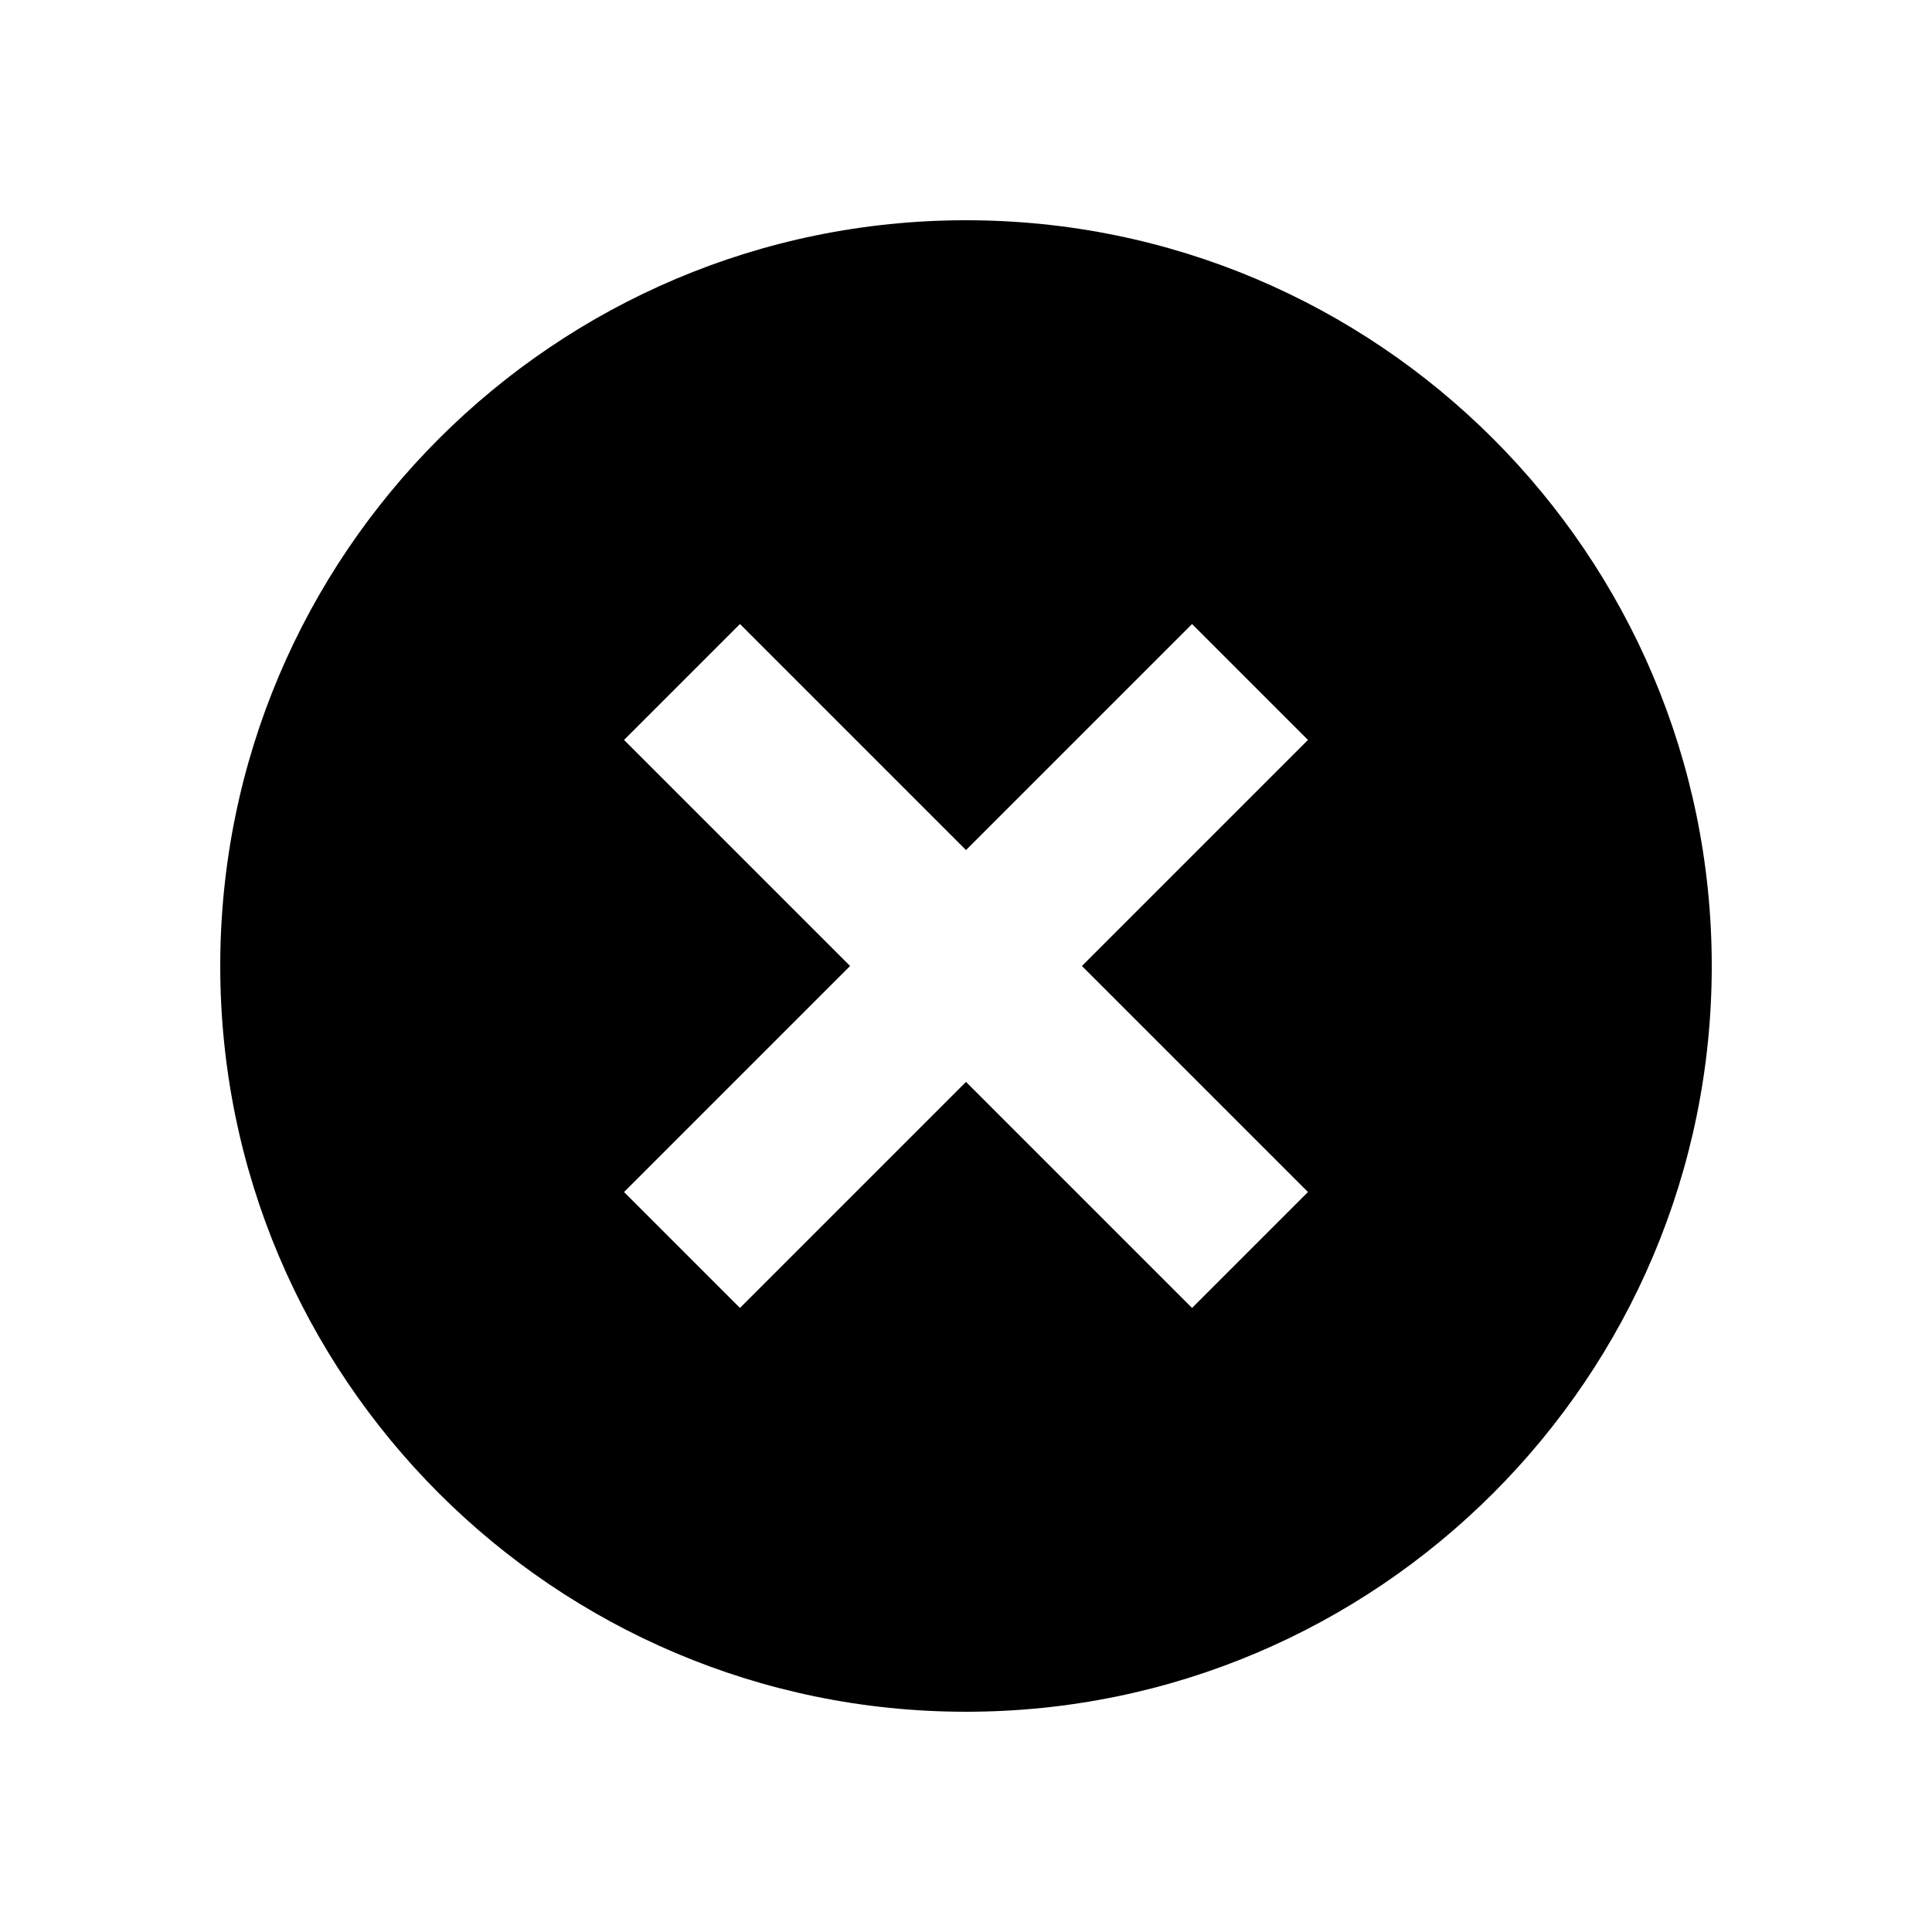
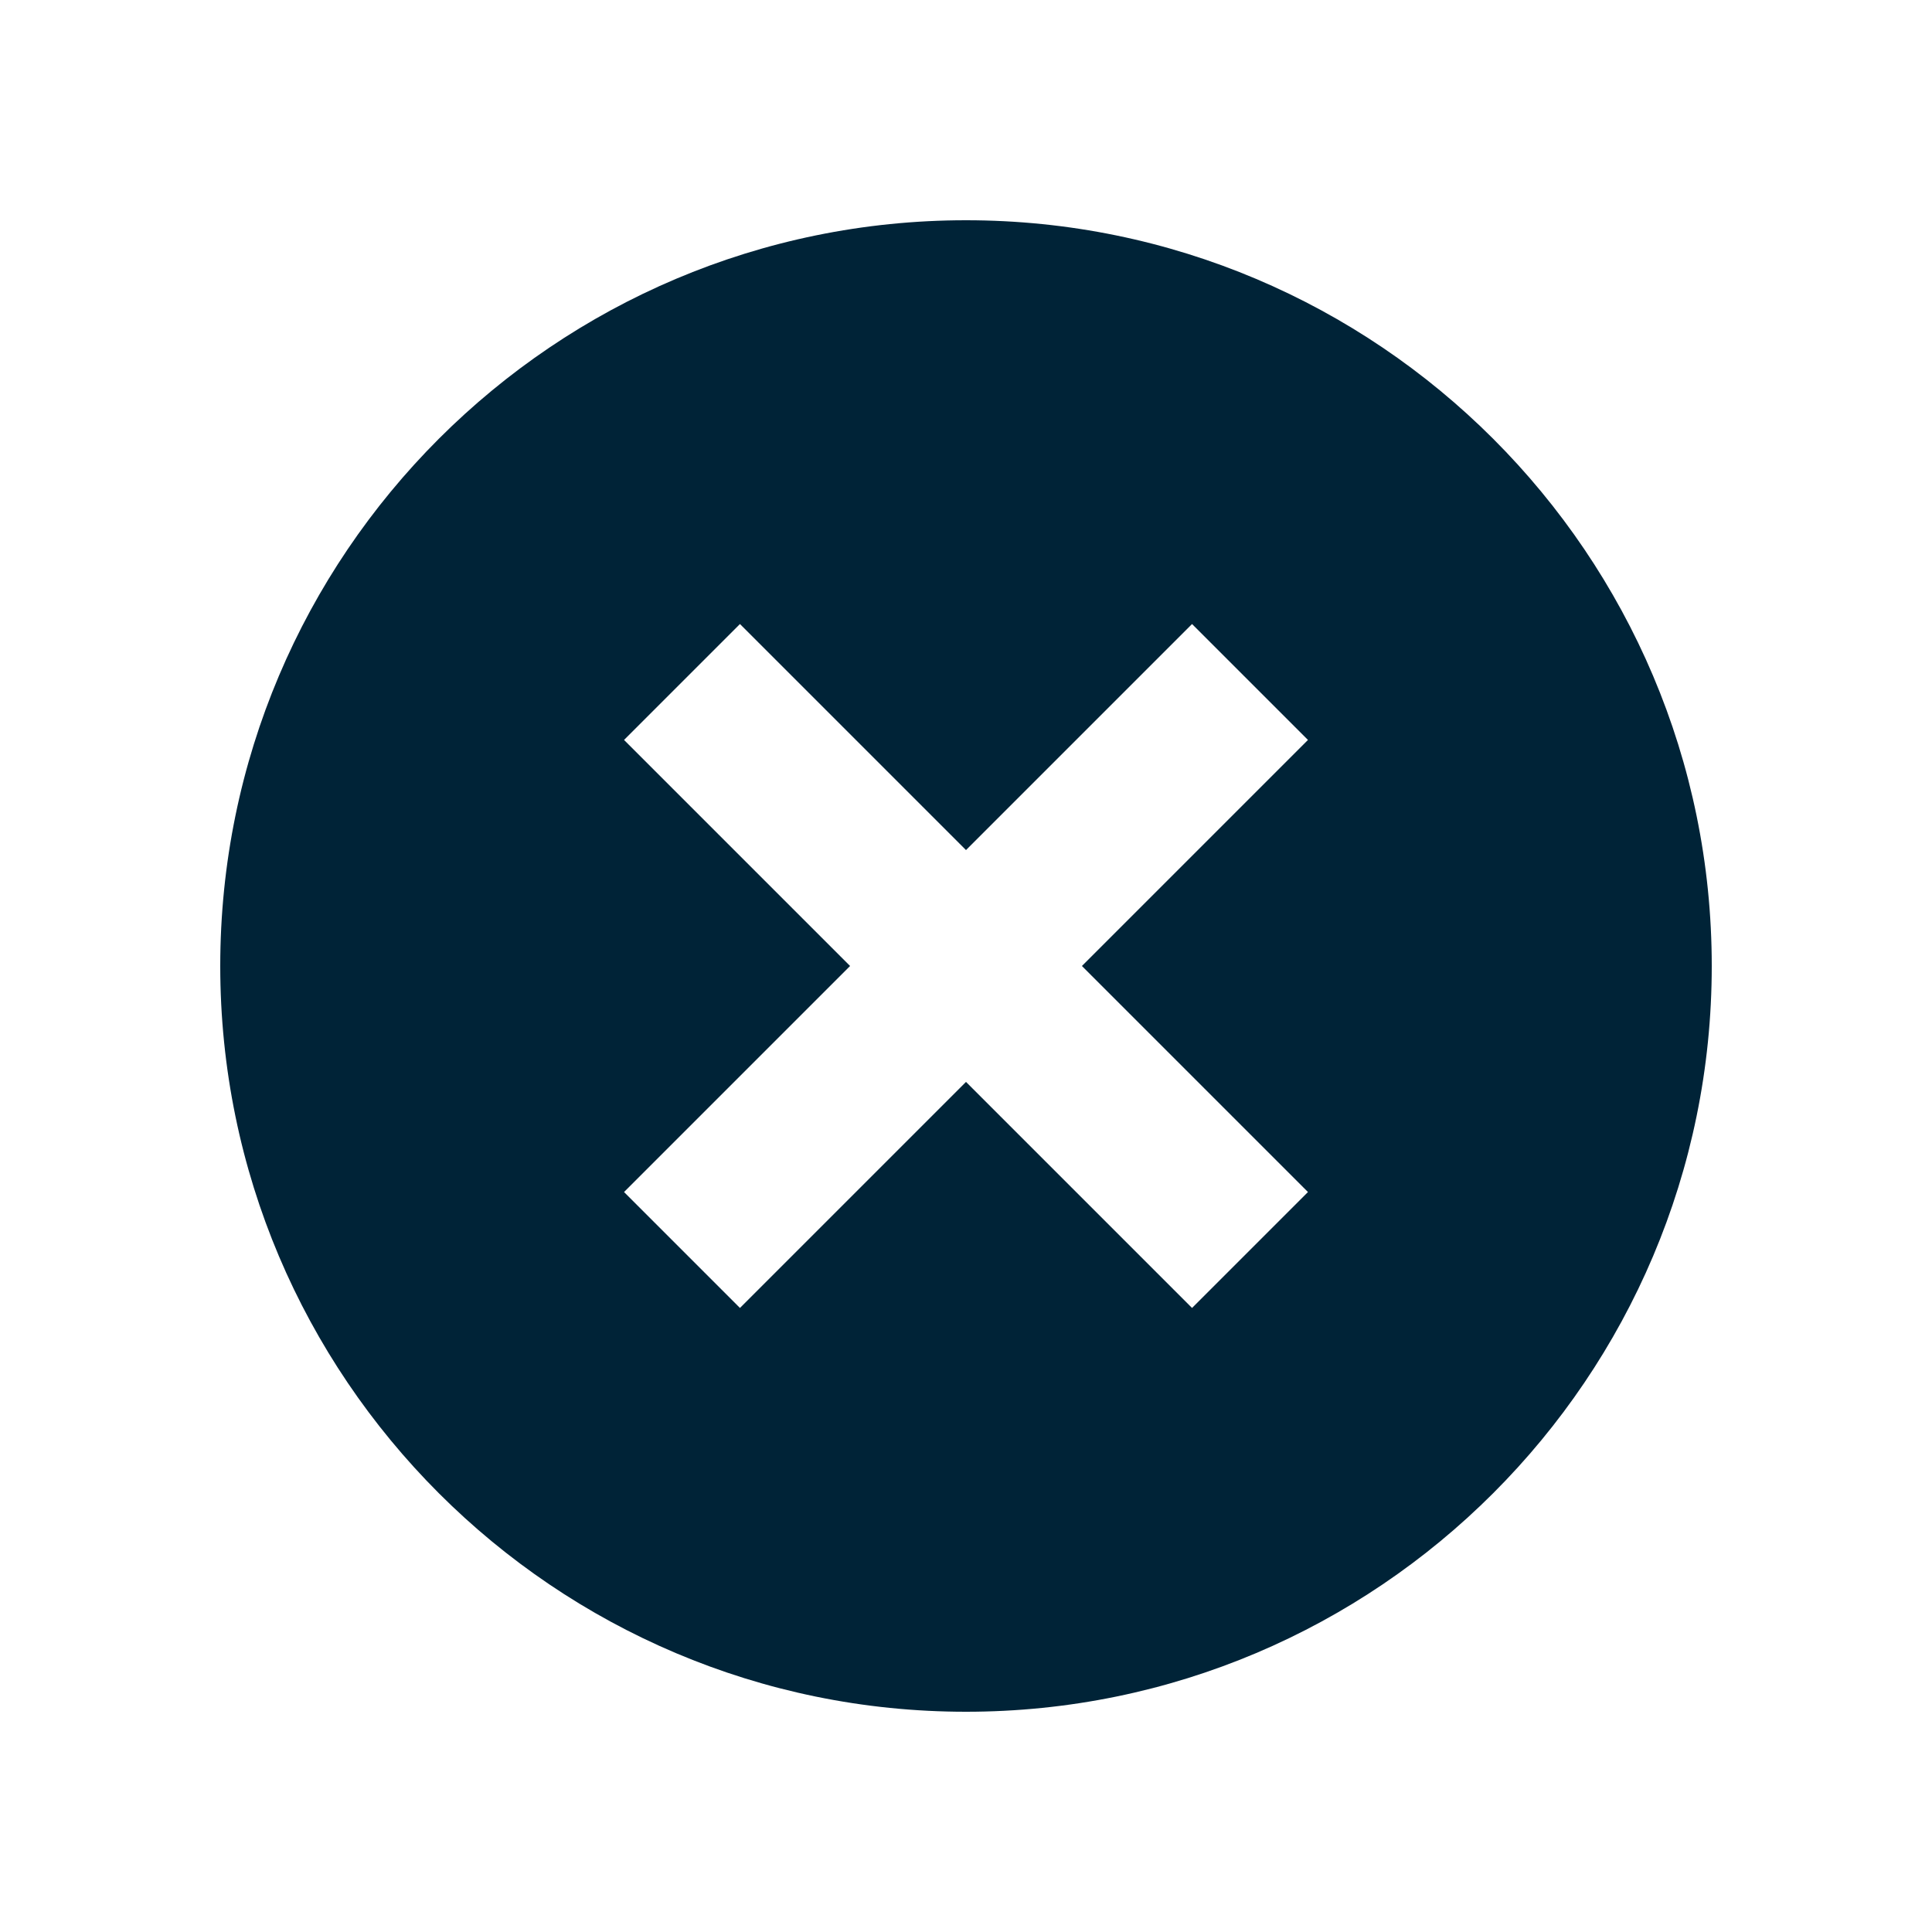
- <svg xmlns="http://www.w3.org/2000/svg" height="100px" width="100px" fill="#000000" version="1.1" x="0px" y="0px" viewBox="0 0 100 100" style="enable-background:new 0 0 100 100;" xml:space="preserve">
+ <svg xmlns="http://www.w3.org/2000/svg" height="100px" width="100px" fill="#002337" version="1.1" x="0px" y="0px" viewBox="0 0 100 100" style="enable-background:new 0 0 100 100;" xml:space="preserve">
  <path d="M88.6,50c0-21.3-17.3-38.6-38.6-38.6S11.4,28.7,11.4,50S28.7,88.6,50,88.6S88.6,71.3,88.6,50z M38.3,67.7l-6-6L44,50  L32.3,38.3l6-6L50,44l11.7-11.7l6,6L56,50l11.7,11.7l-6,6L50,56L38.3,67.7z" />
</svg>
